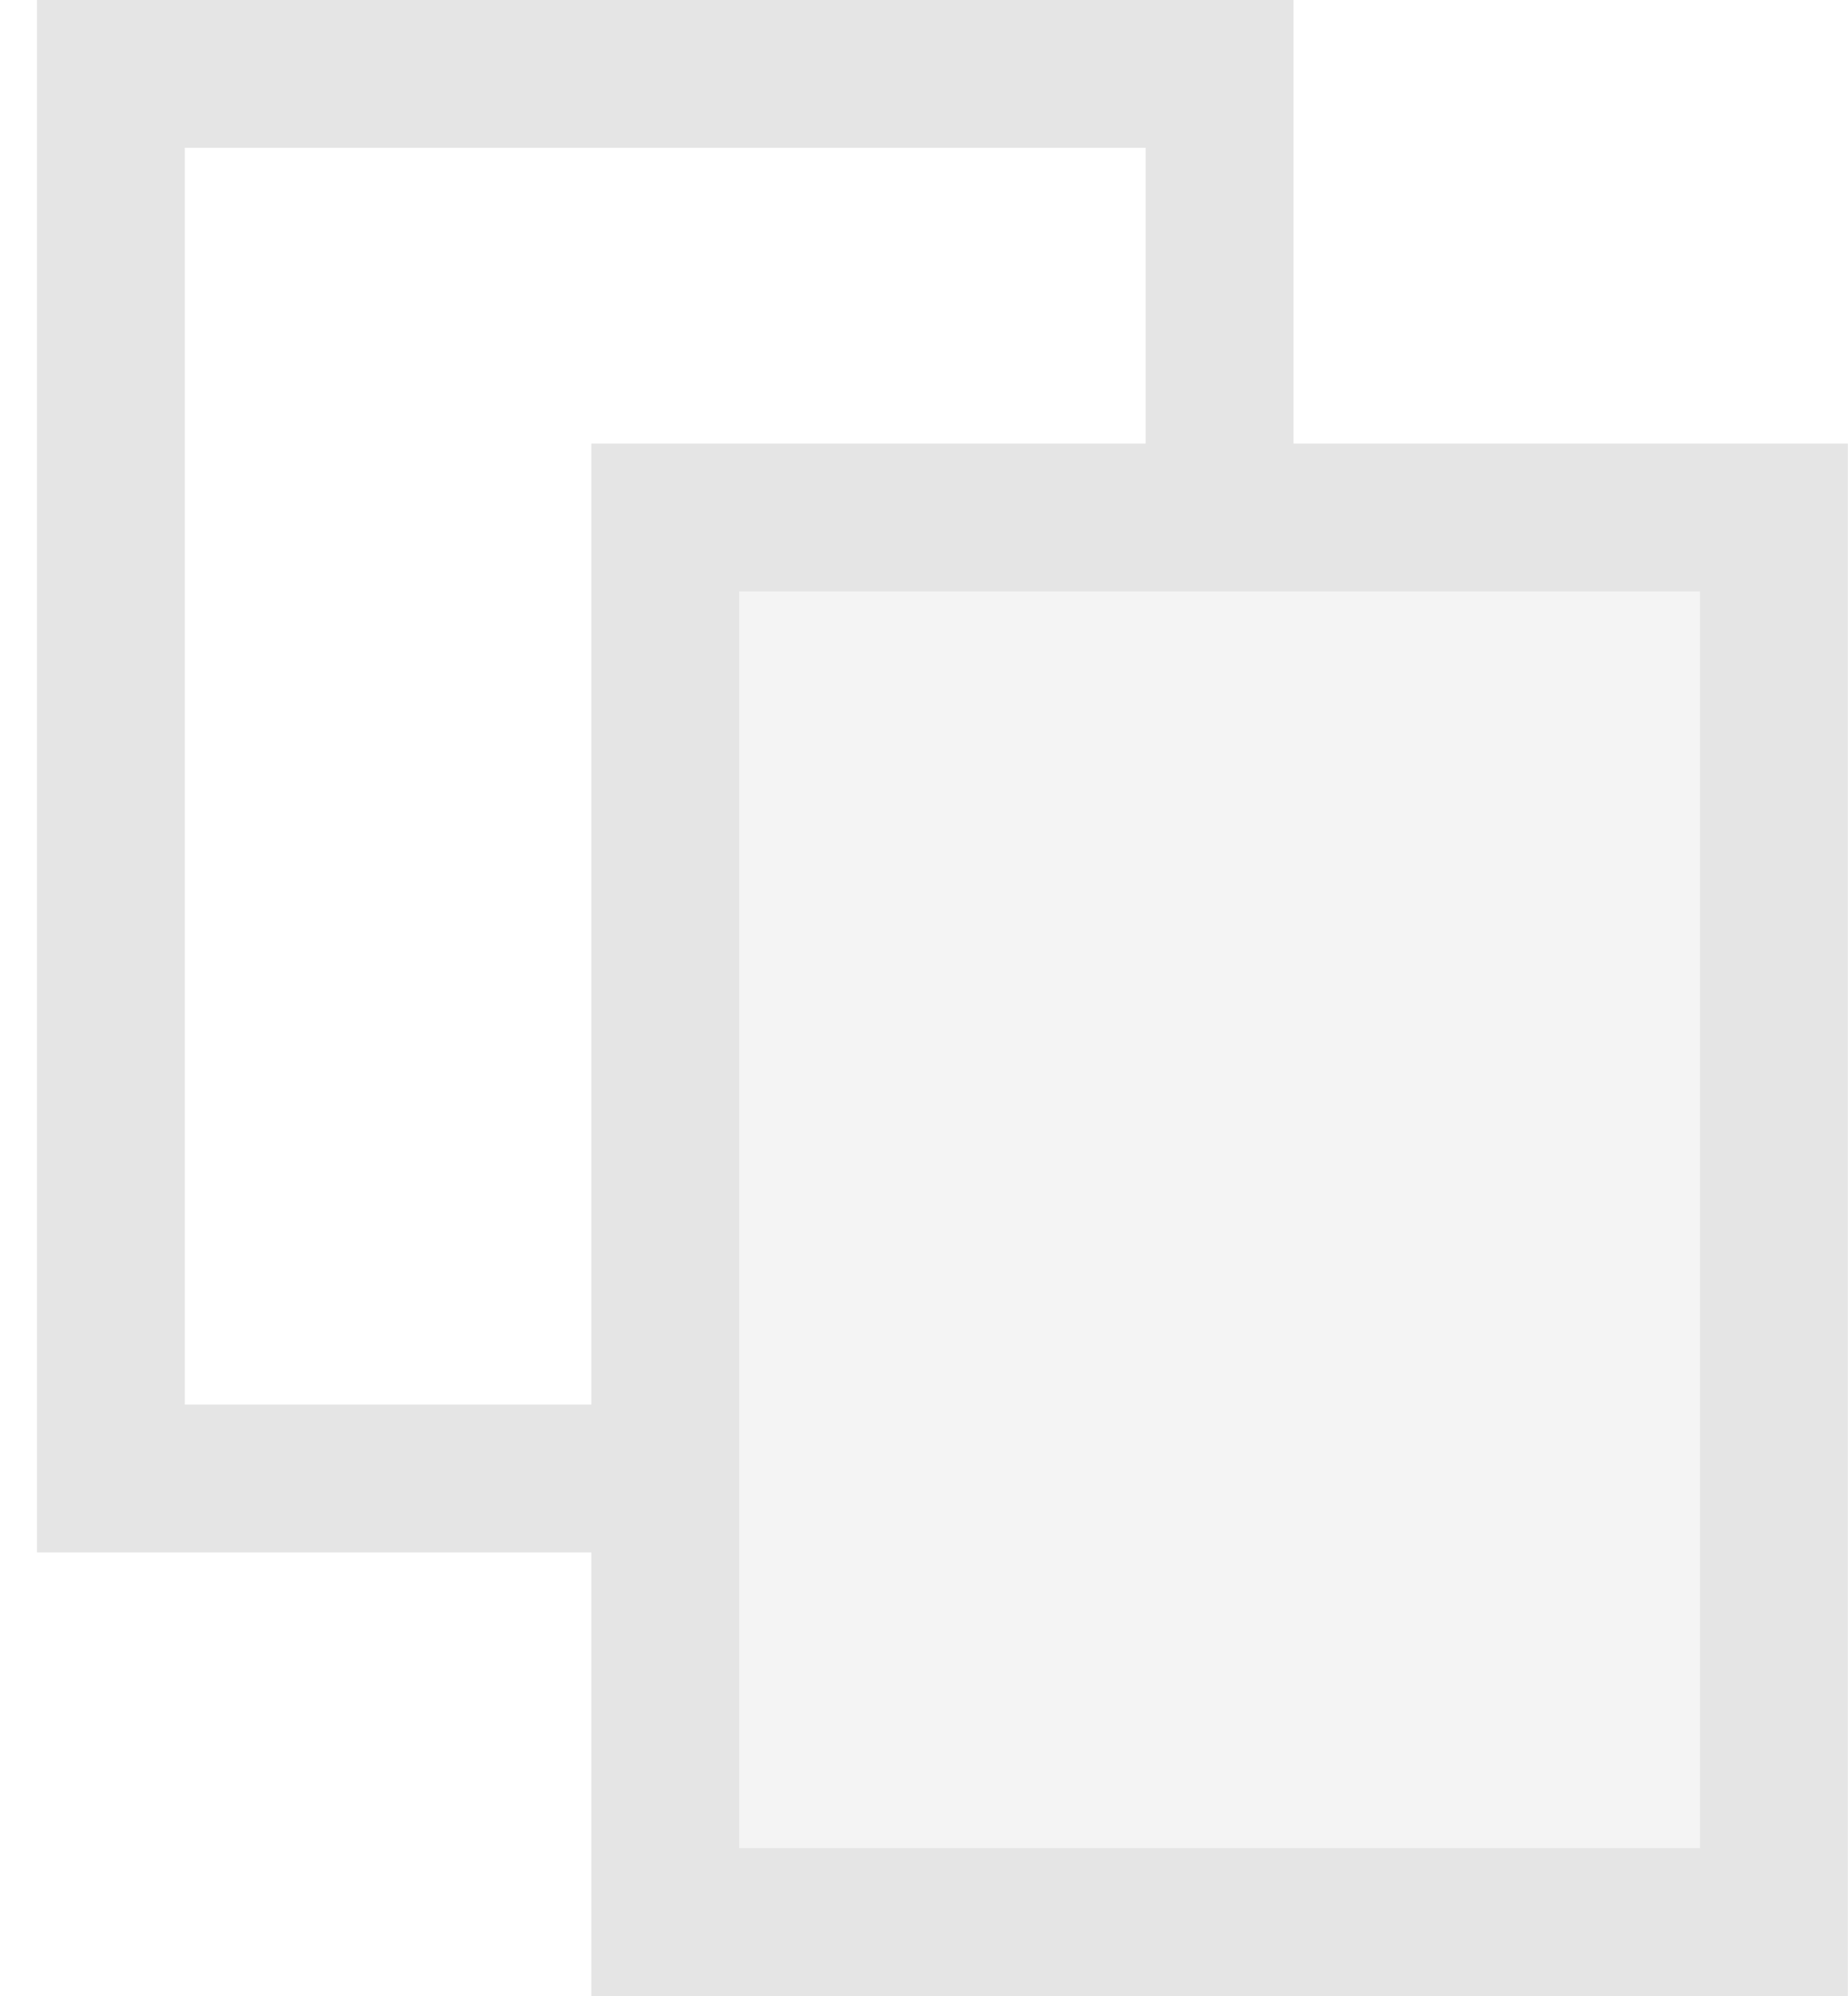
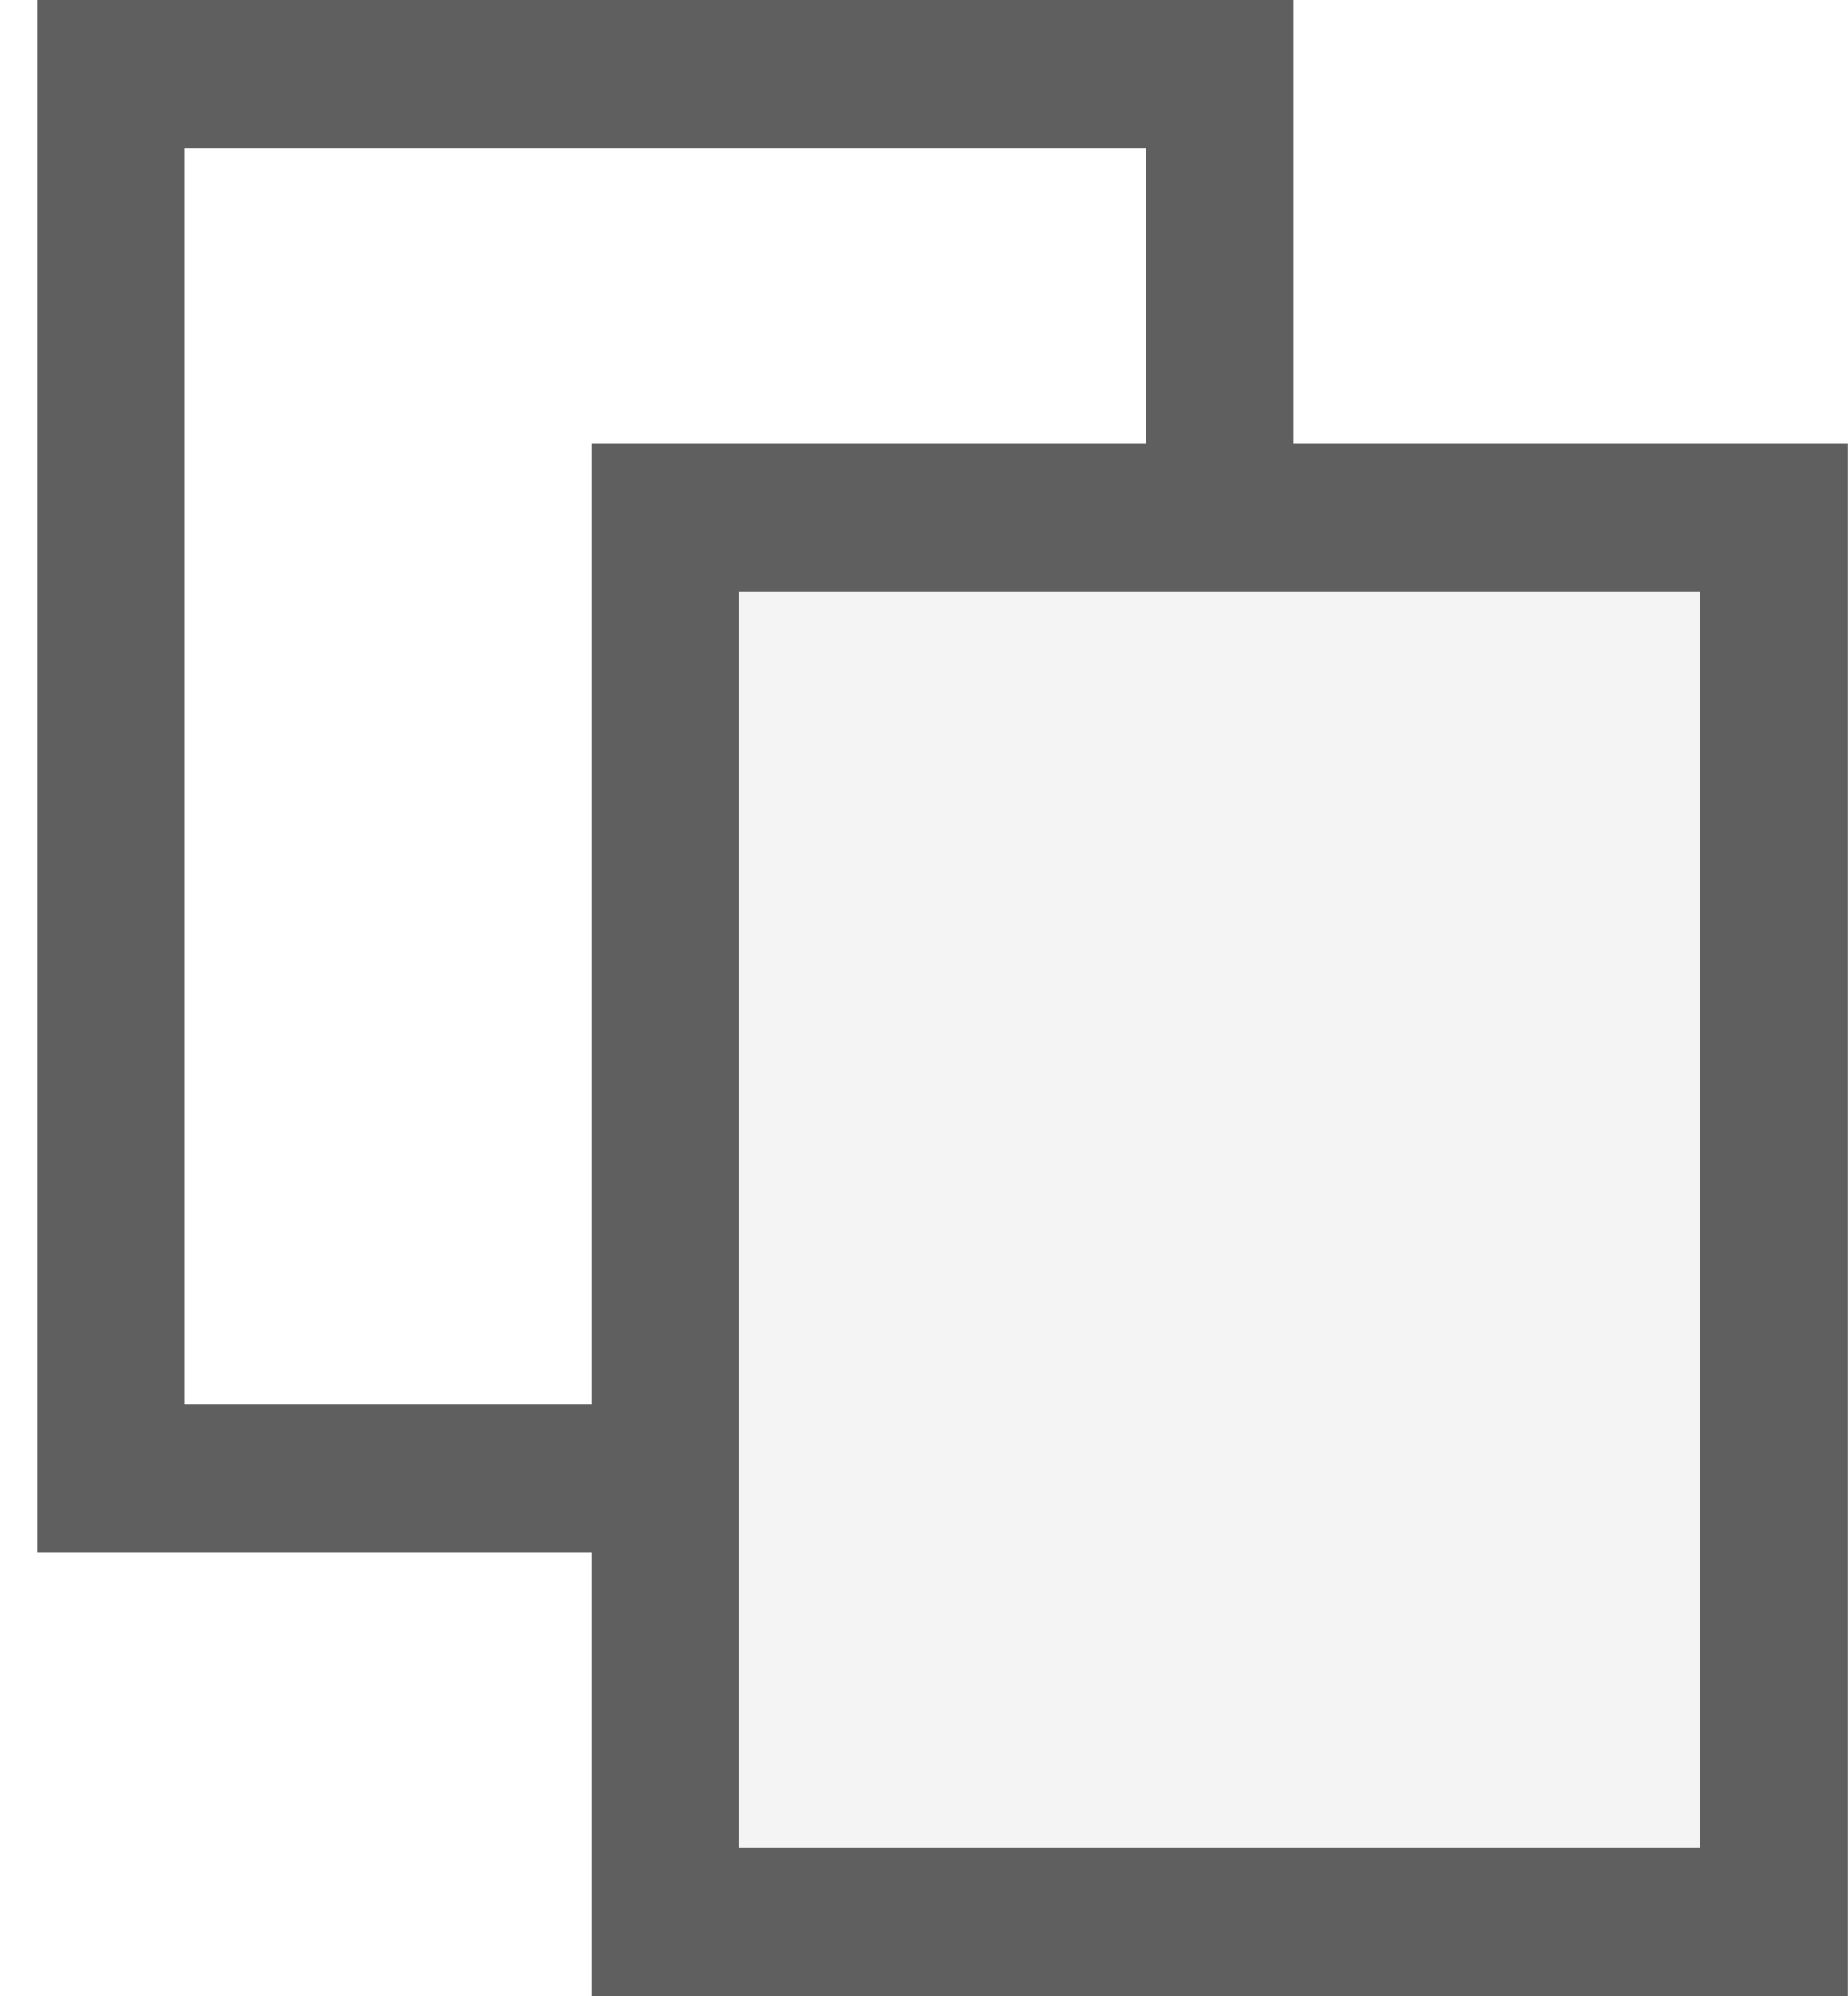
<svg xmlns="http://www.w3.org/2000/svg" width="25" height="27" viewBox="0 0 25 27" fill="none">
-   <path d="M1.5 20V1H16.5V20H1.5Z" stroke="#E5E5E5" stroke-width="2" />
-   <path d="M9 26V7H24V26H9Z" fill="#F4F4F4" stroke="#E5E5E5" stroke-width="2" />
+   <path d="M1.5 20V1H16.5V20H1.5Z" stroke="#5F5F5F" stroke-width="2" />
+   <path d="M9 26V7H24V26H9Z" fill="#F4F4F4" stroke="#5F5F5F" stroke-width="2" />
</svg>
